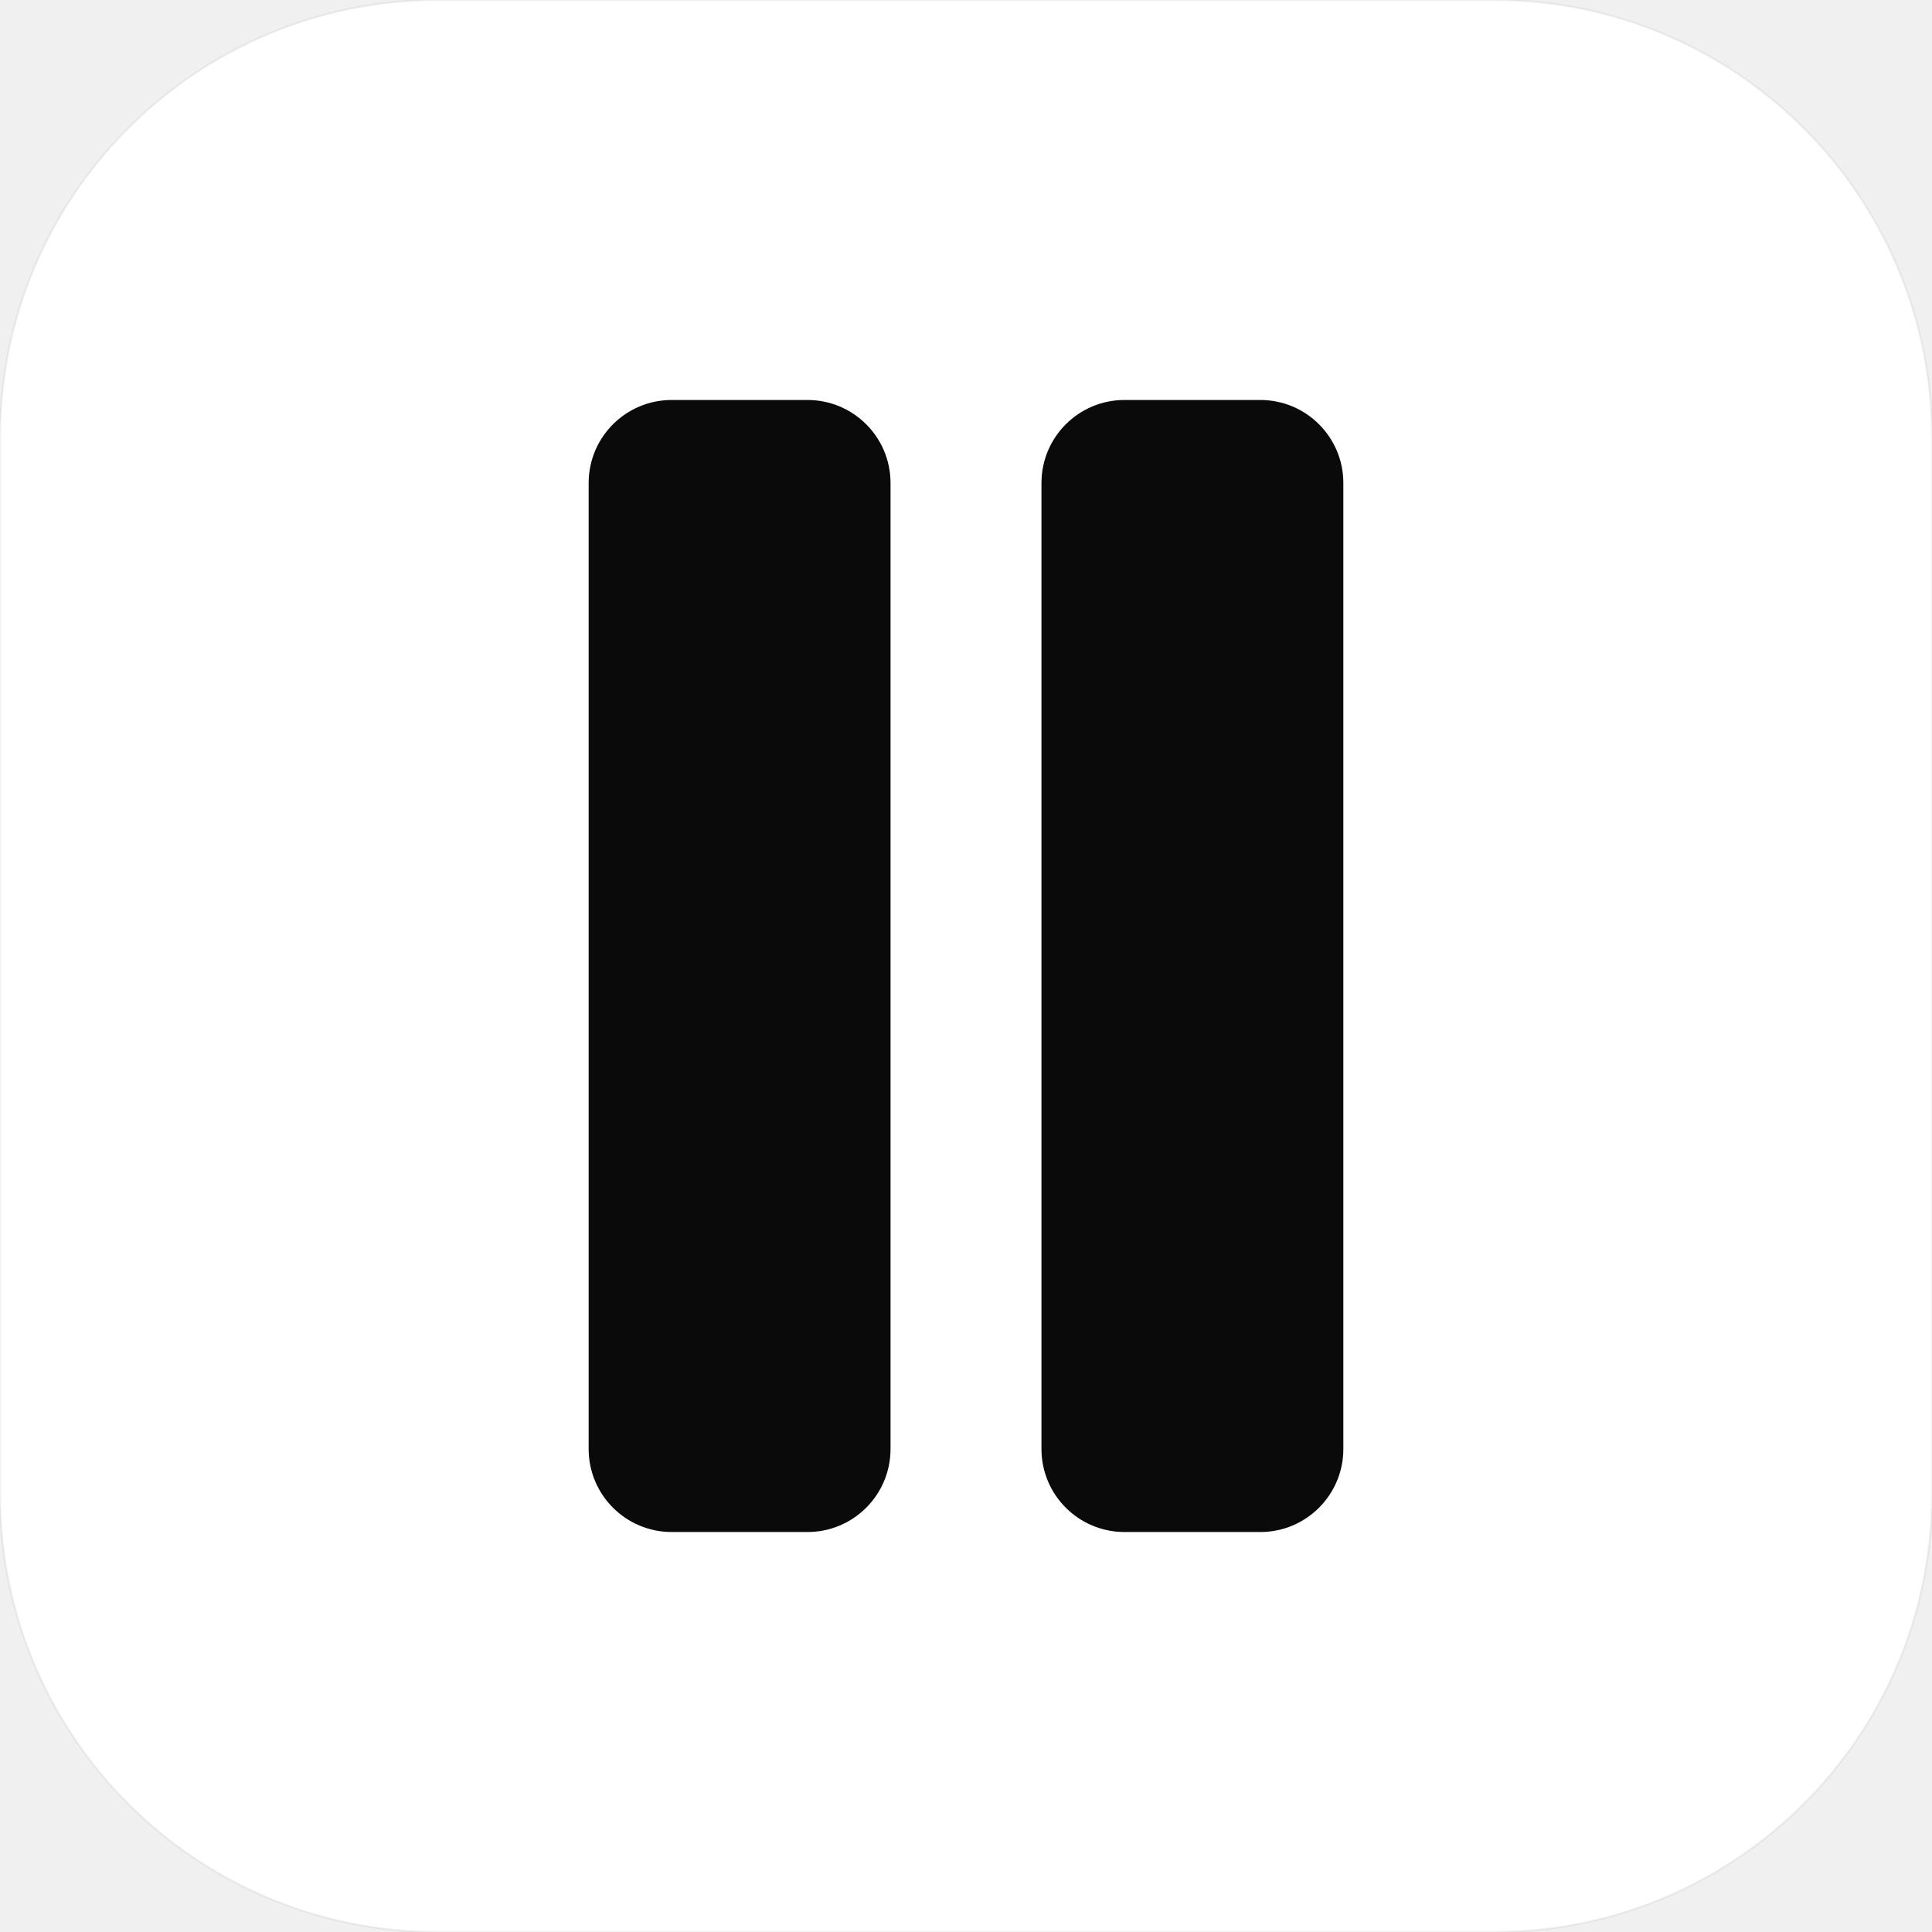
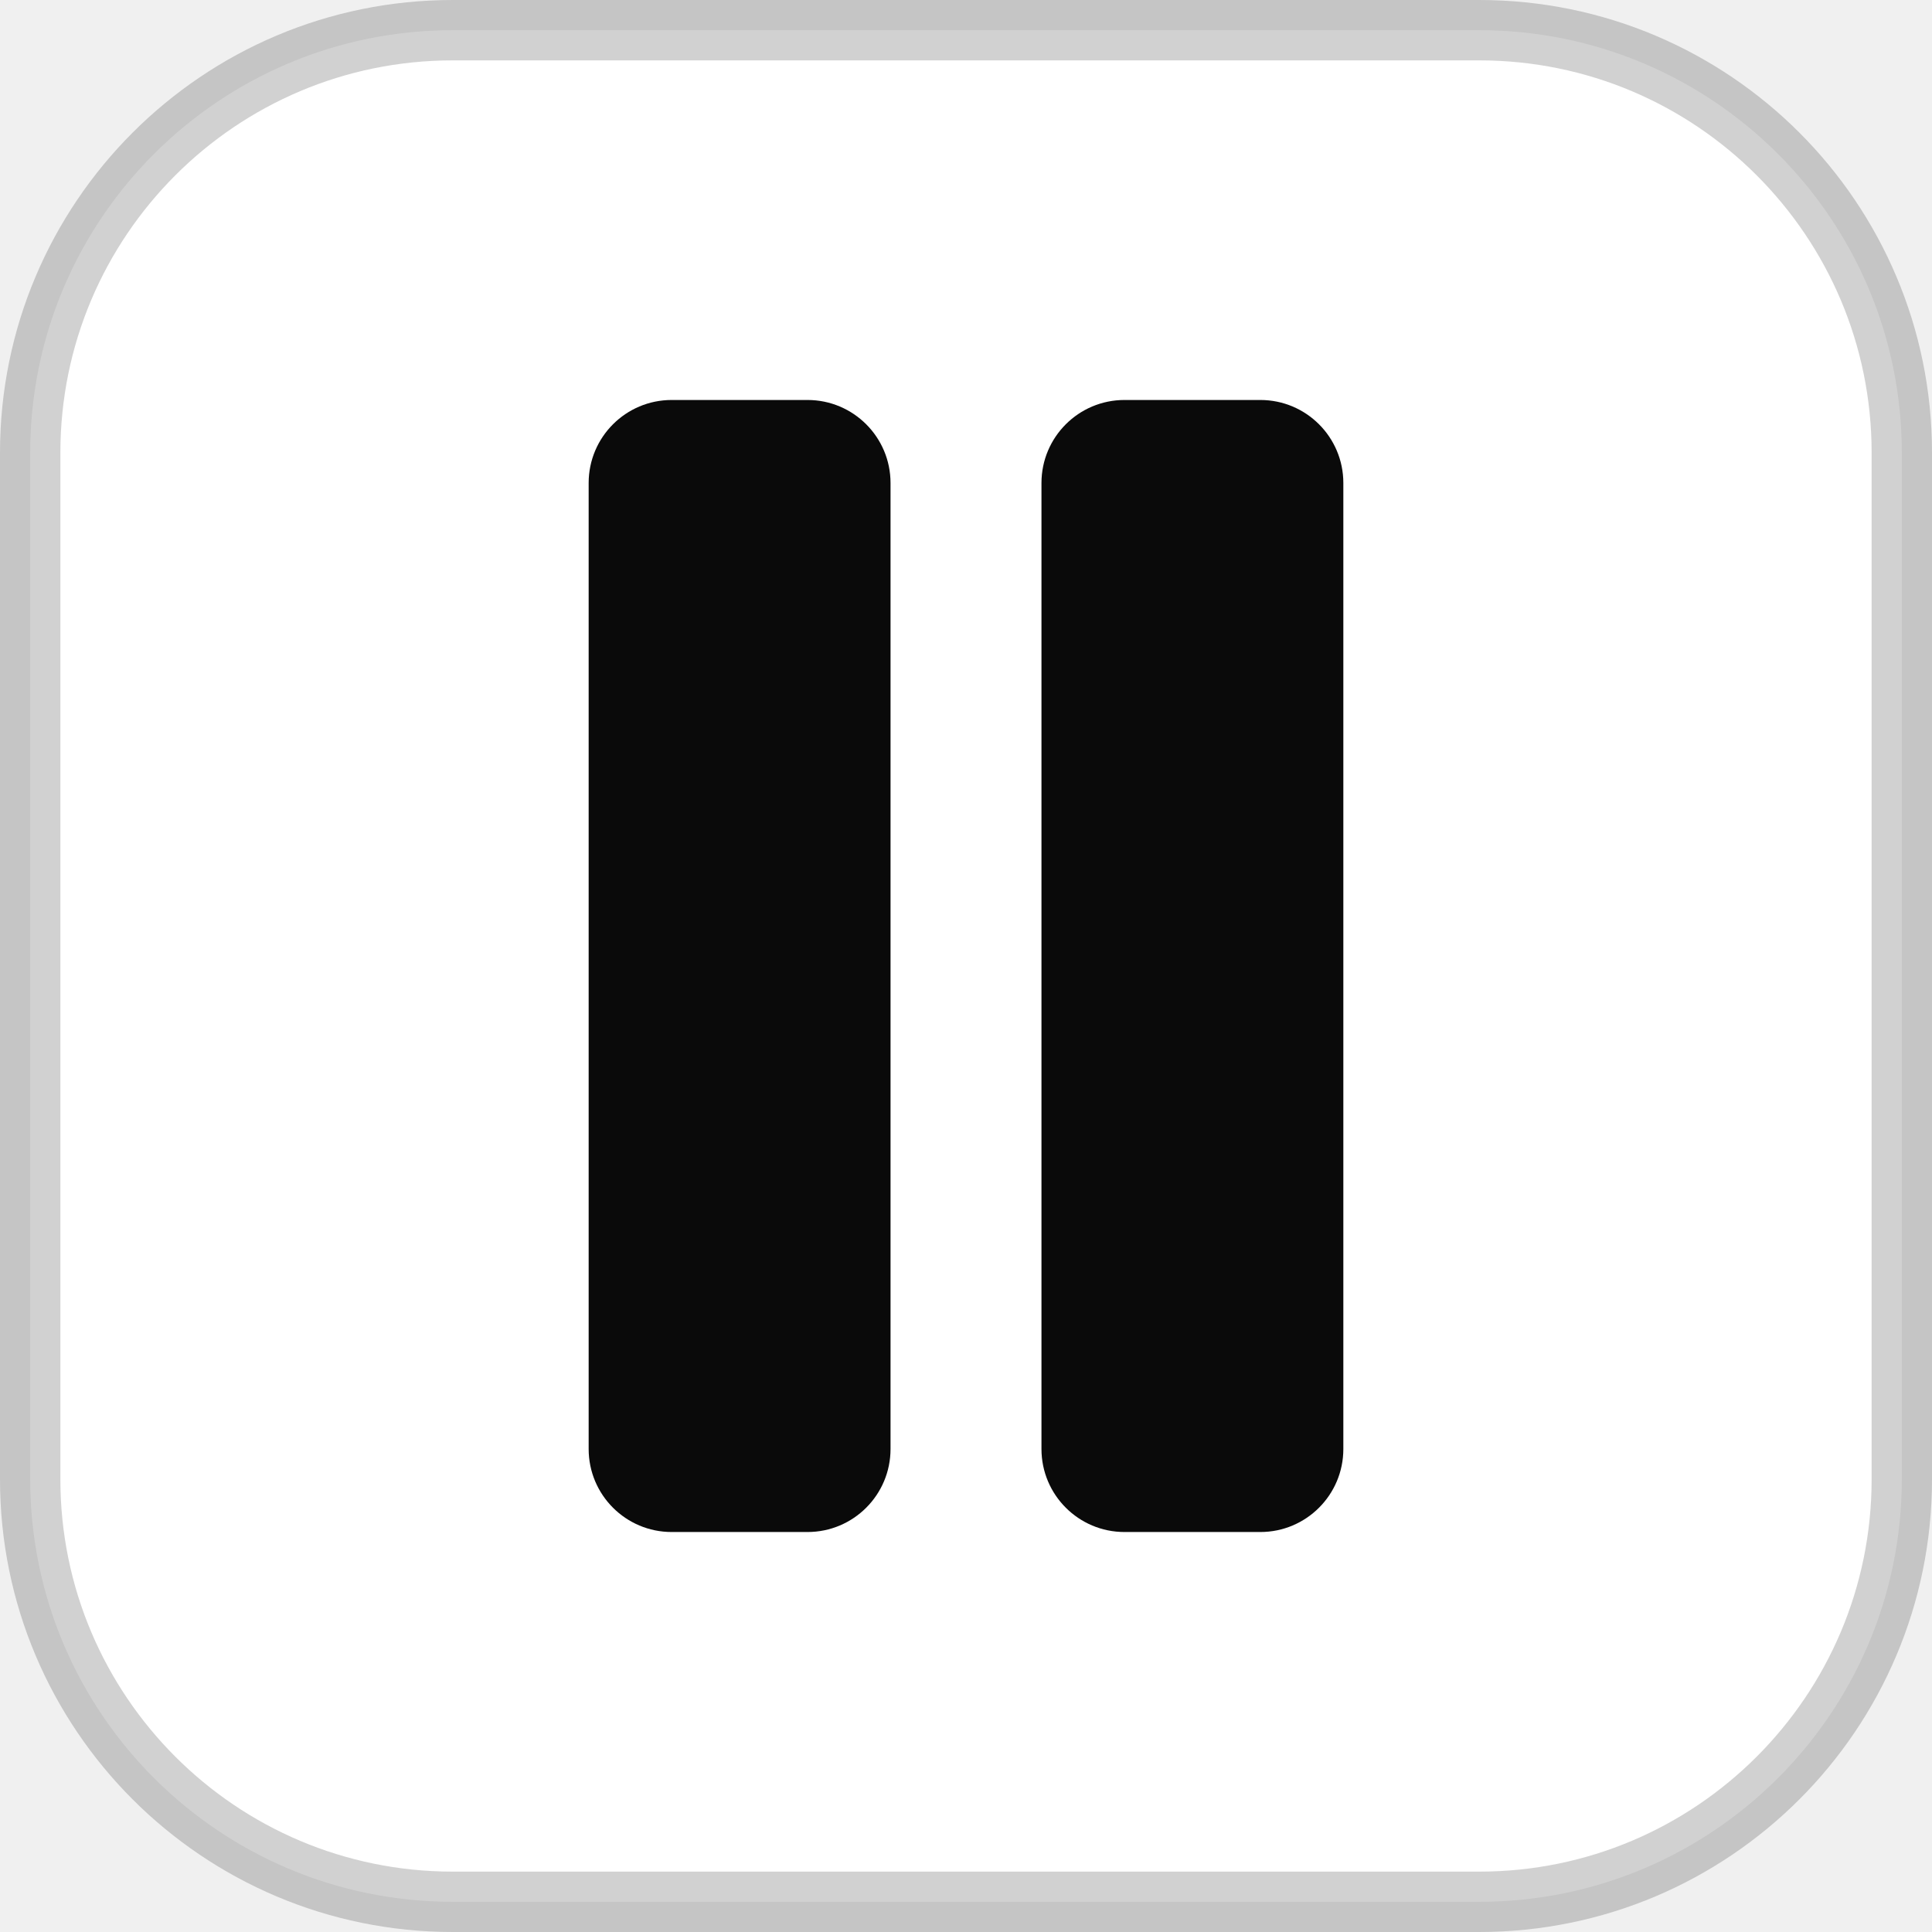
<svg xmlns="http://www.w3.org/2000/svg" width="1024" height="1024" viewBox="0 0 1024 1024" fill="none">
-   <rect x="0" y="0" width="1024" height="1024" rx="232" fill="#ffffff" stroke="rgba(0, 0, 0, 0.06)" stroke-width="1" />
+   <rect x="16" y="16" width="992" height="992" rx="224" fill="#ffffff" stroke="rgba(0, 0, 0, 0.18)" stroke-width="32" />
  <rect x="312" y="212" width="160" height="600" rx="44" fill="#0a0a0a" />
  <rect x="552" y="212" width="160" height="600" rx="44" fill="#0a0a0a" />
</svg>
